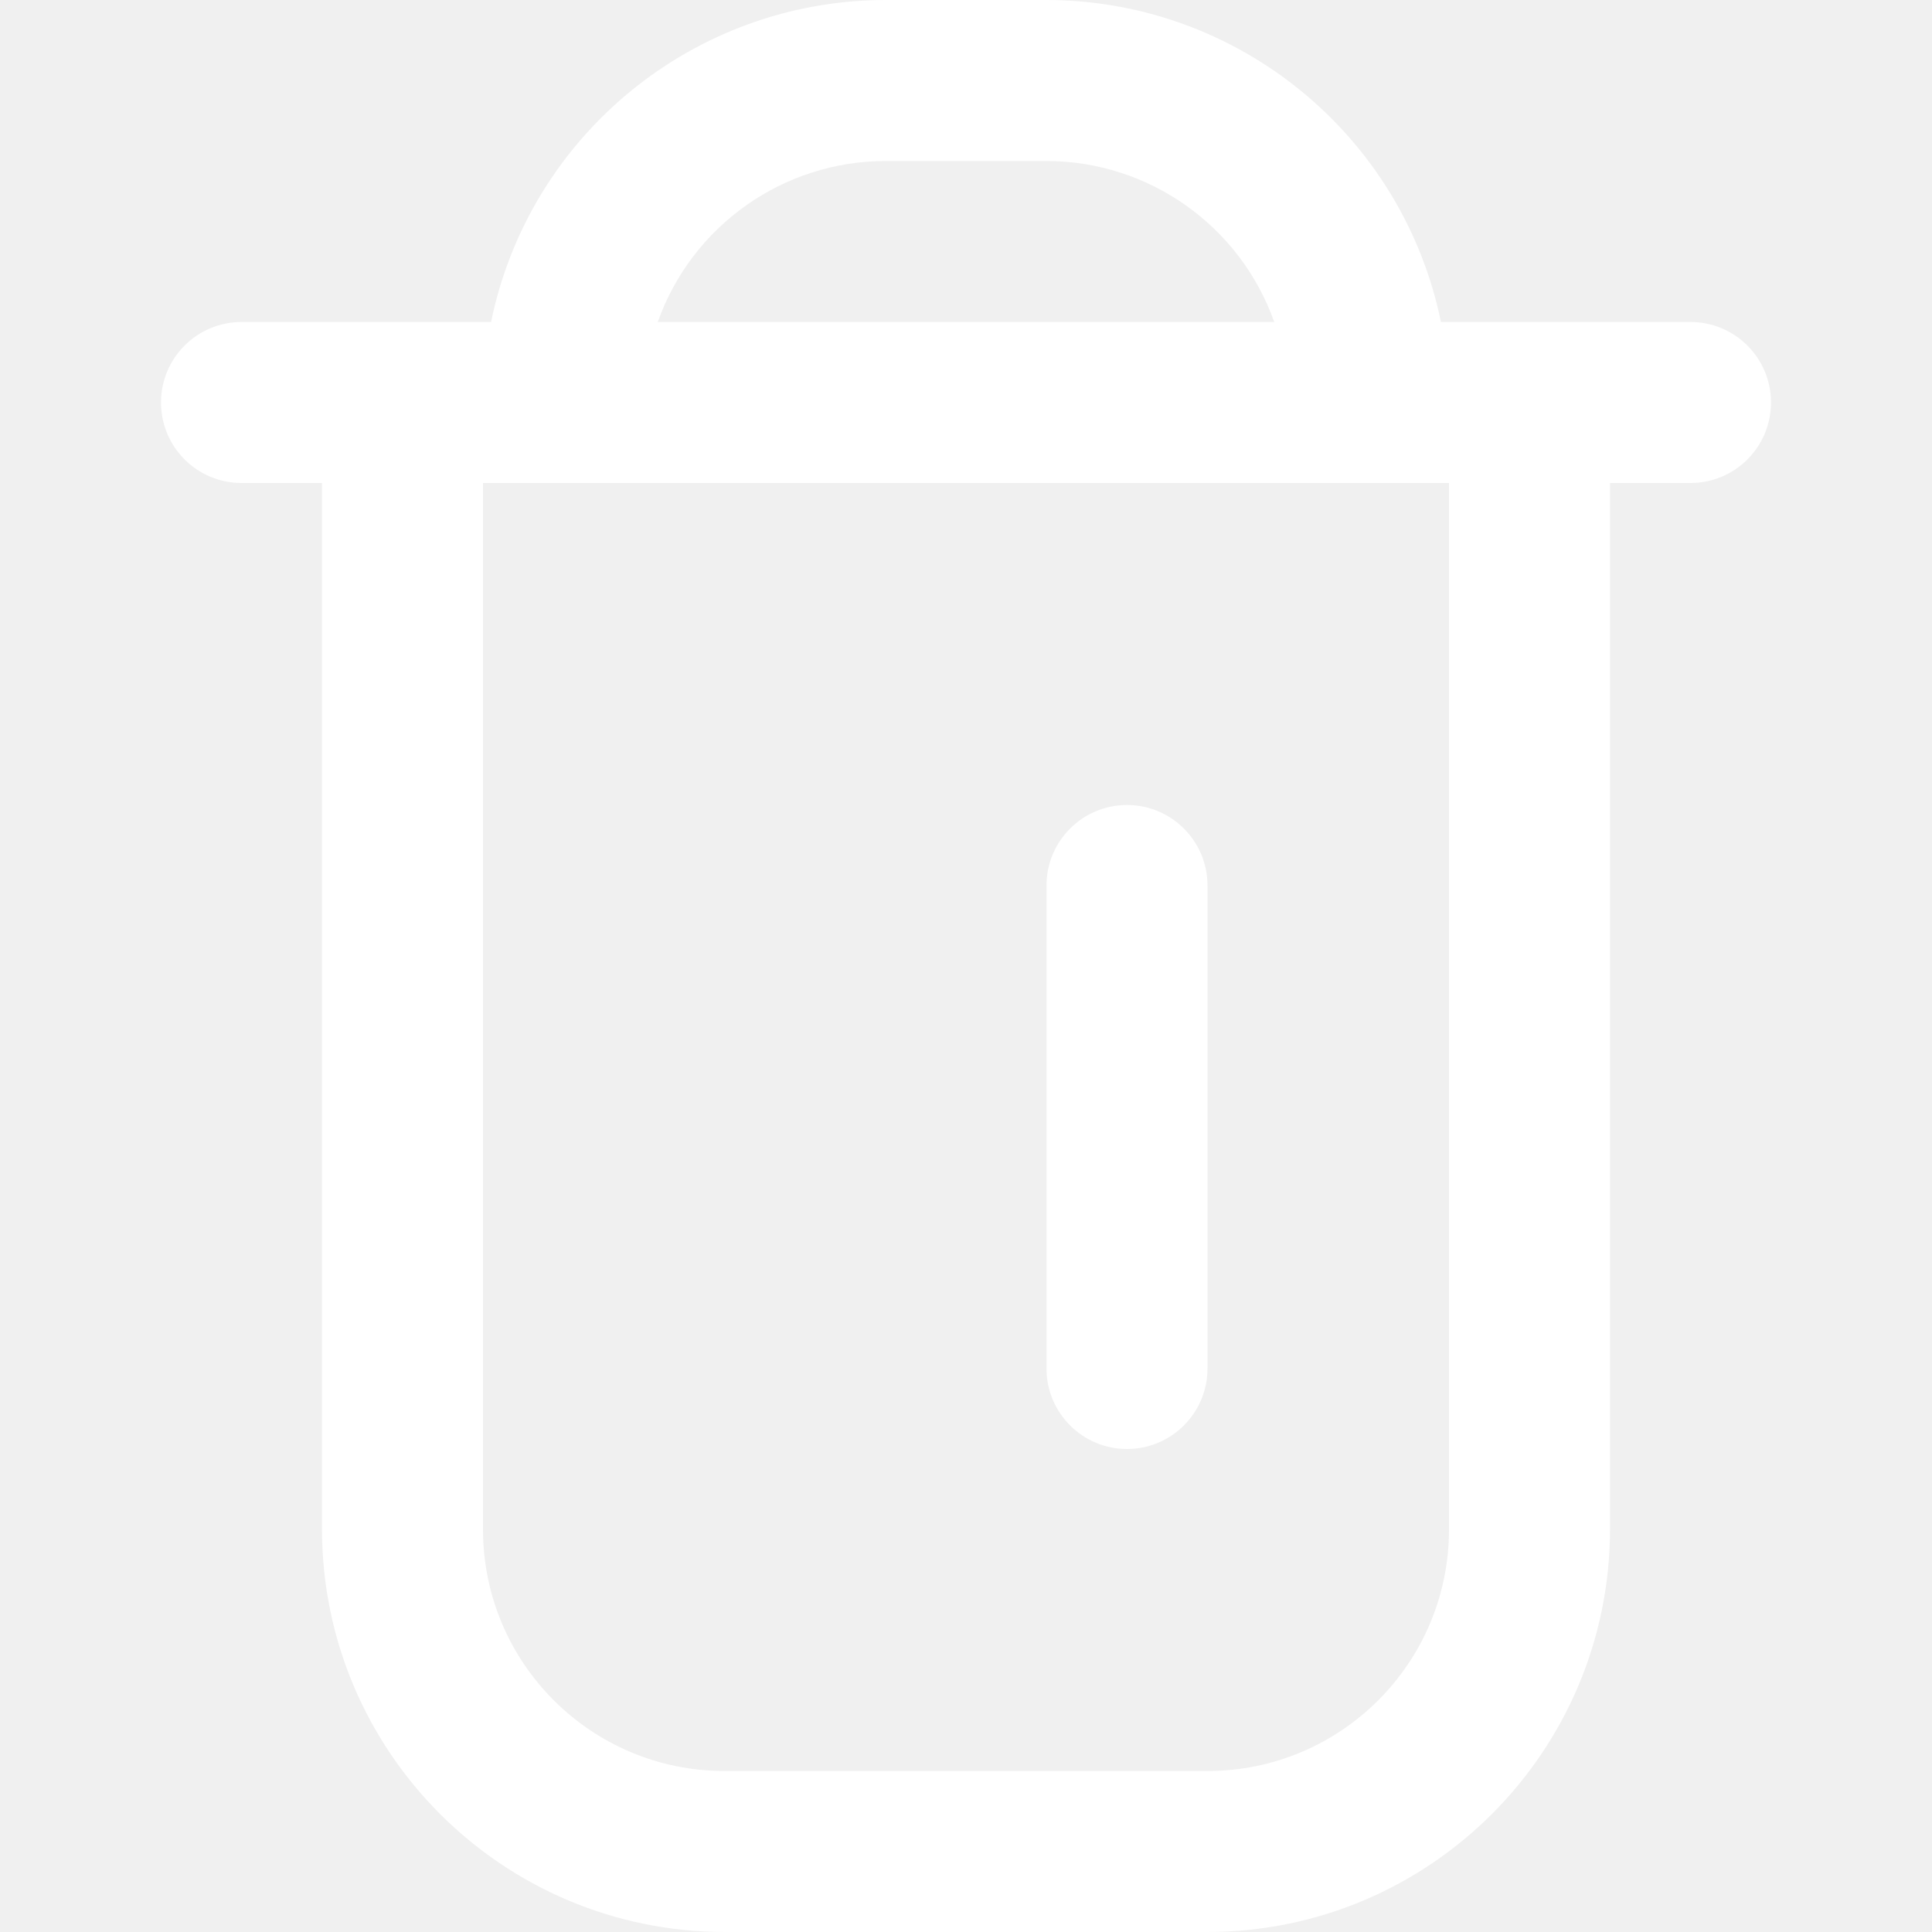
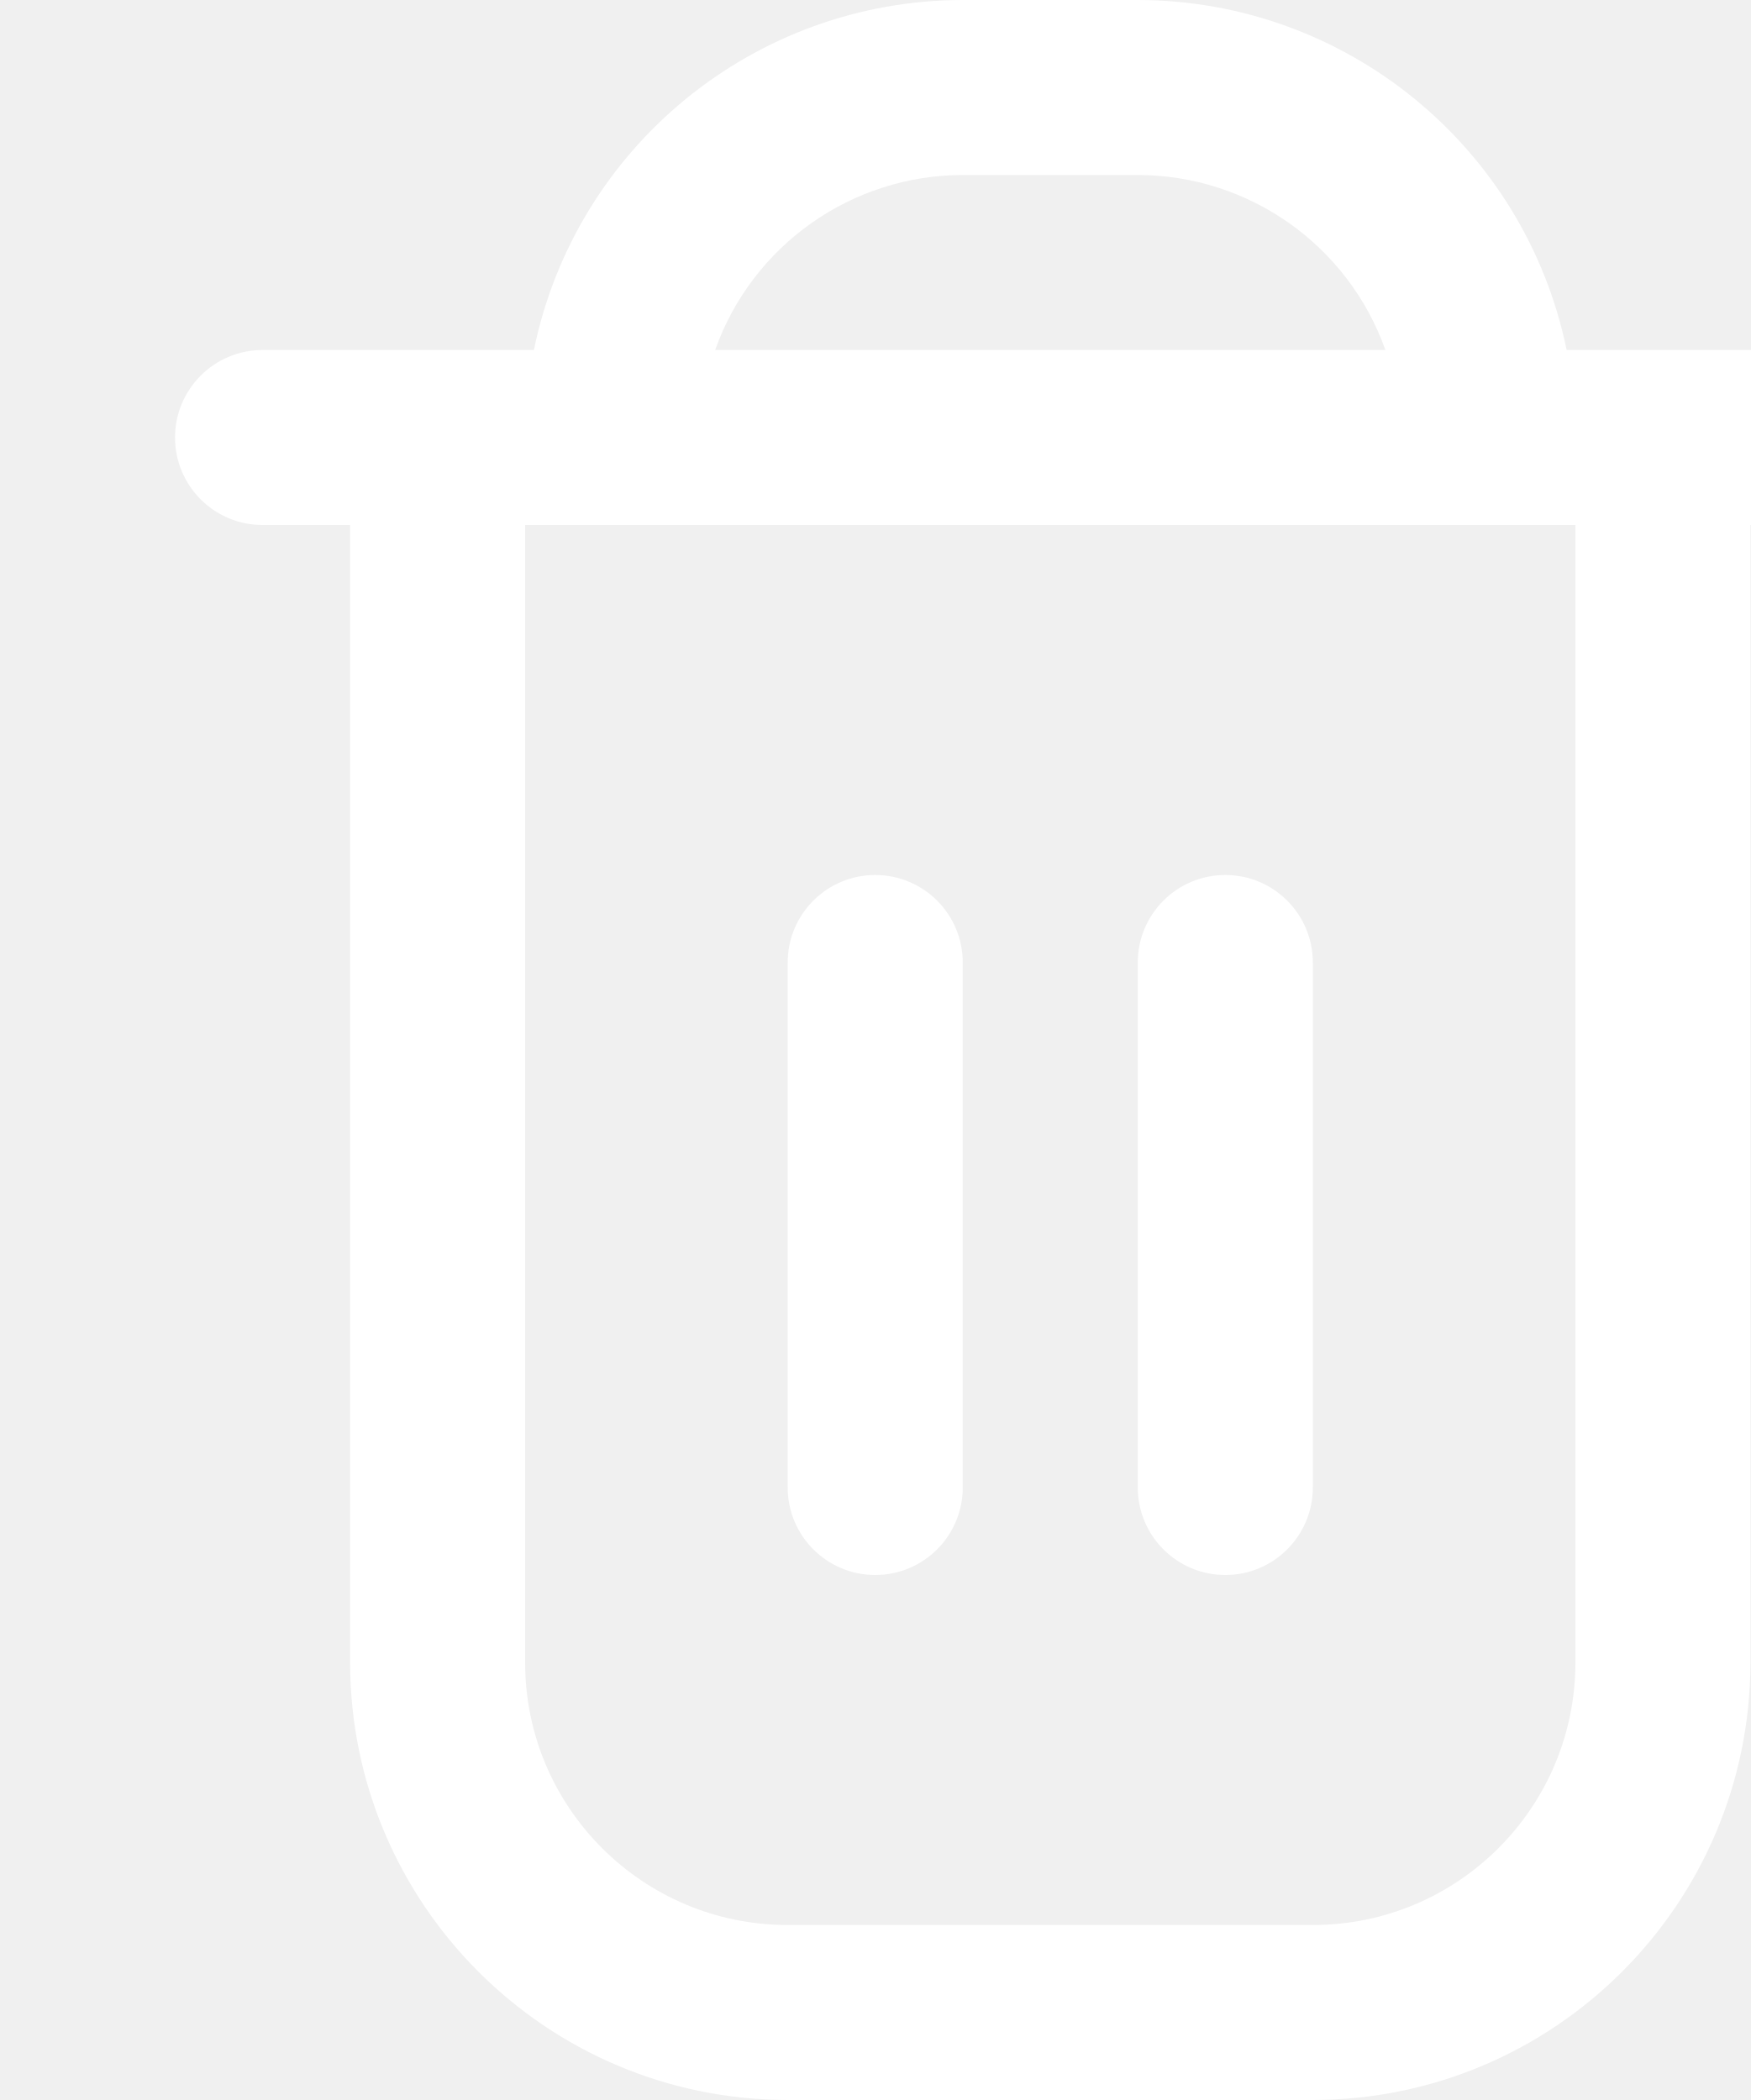
- <svg xmlns="http://www.w3.org/2000/svg" viewBox="0 0 24 24" width="40" height="40" fill="none">
+ <svg xmlns="http://www.w3.org/2000/svg" fill="none">
  <path d="M21,4H17.9A5.009,5.009,0,0,0,13,0H11A5.009,5.009,0,0,0,6.1,4H3A1,1,0,0,0,3,6H4V19a5.006,5.006,0,0,0,5,5h6a5.006,5.006,0,0,0,5-5V6h1a1,1,0,0,0,0-2ZM11,2h2a3.006,3.006,0,0,1,2.829,2H8.171A3.006,3.006,0,0,1,11,2Zm7,17a3,3,0,0,1-3,3H9a3,3,0,0,1-3-3V6H18Z" fill="white" />
-   <path d="M10,18a1,1,0,0,0,1-1V11a1,1,0,0,0-2,0v6A1,1,0,0,0,10,18Z" />
+   <path d="M10,18a1,1,0,0,0,1-1V11a1,1,0,0,0-2,0v6A1,1,0,0,0,10,18Z" fill="white" />
  <path d="M14,18a1,1,0,0,0,1-1V11a1,1,0,0,0-2,0v6A1,1,0,0,0,14,18Z" fill="white" />
</svg>
